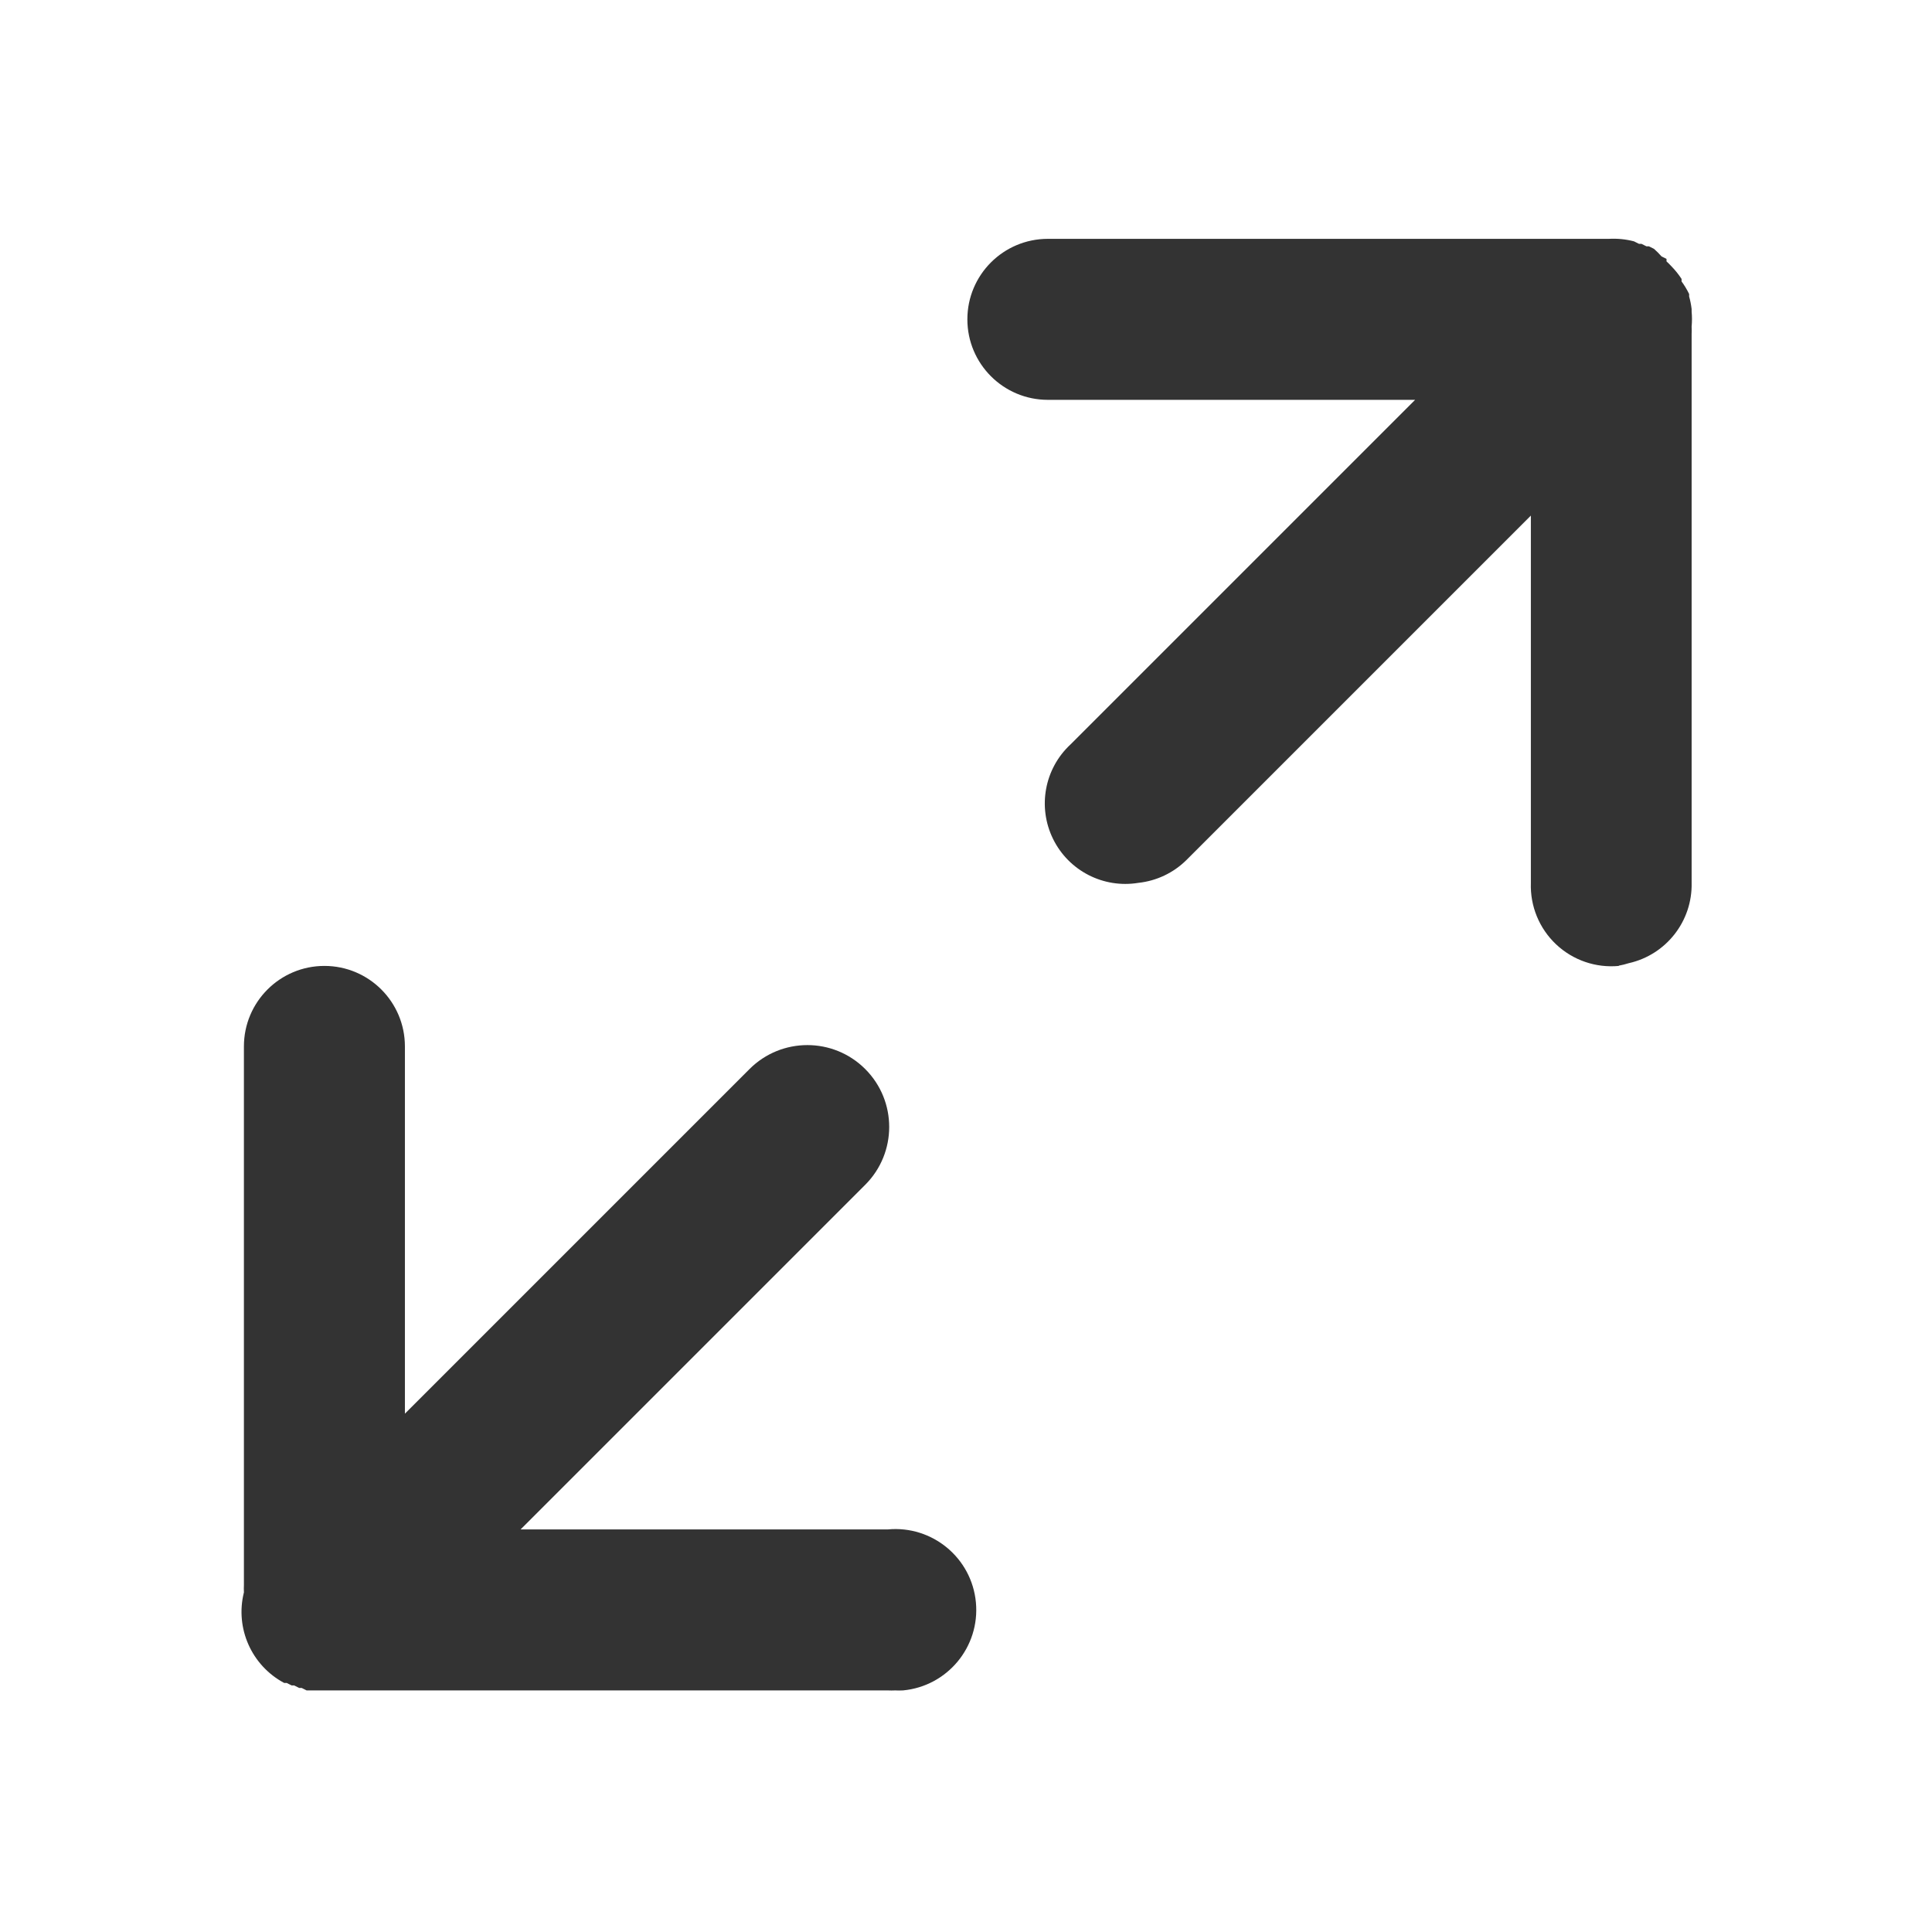
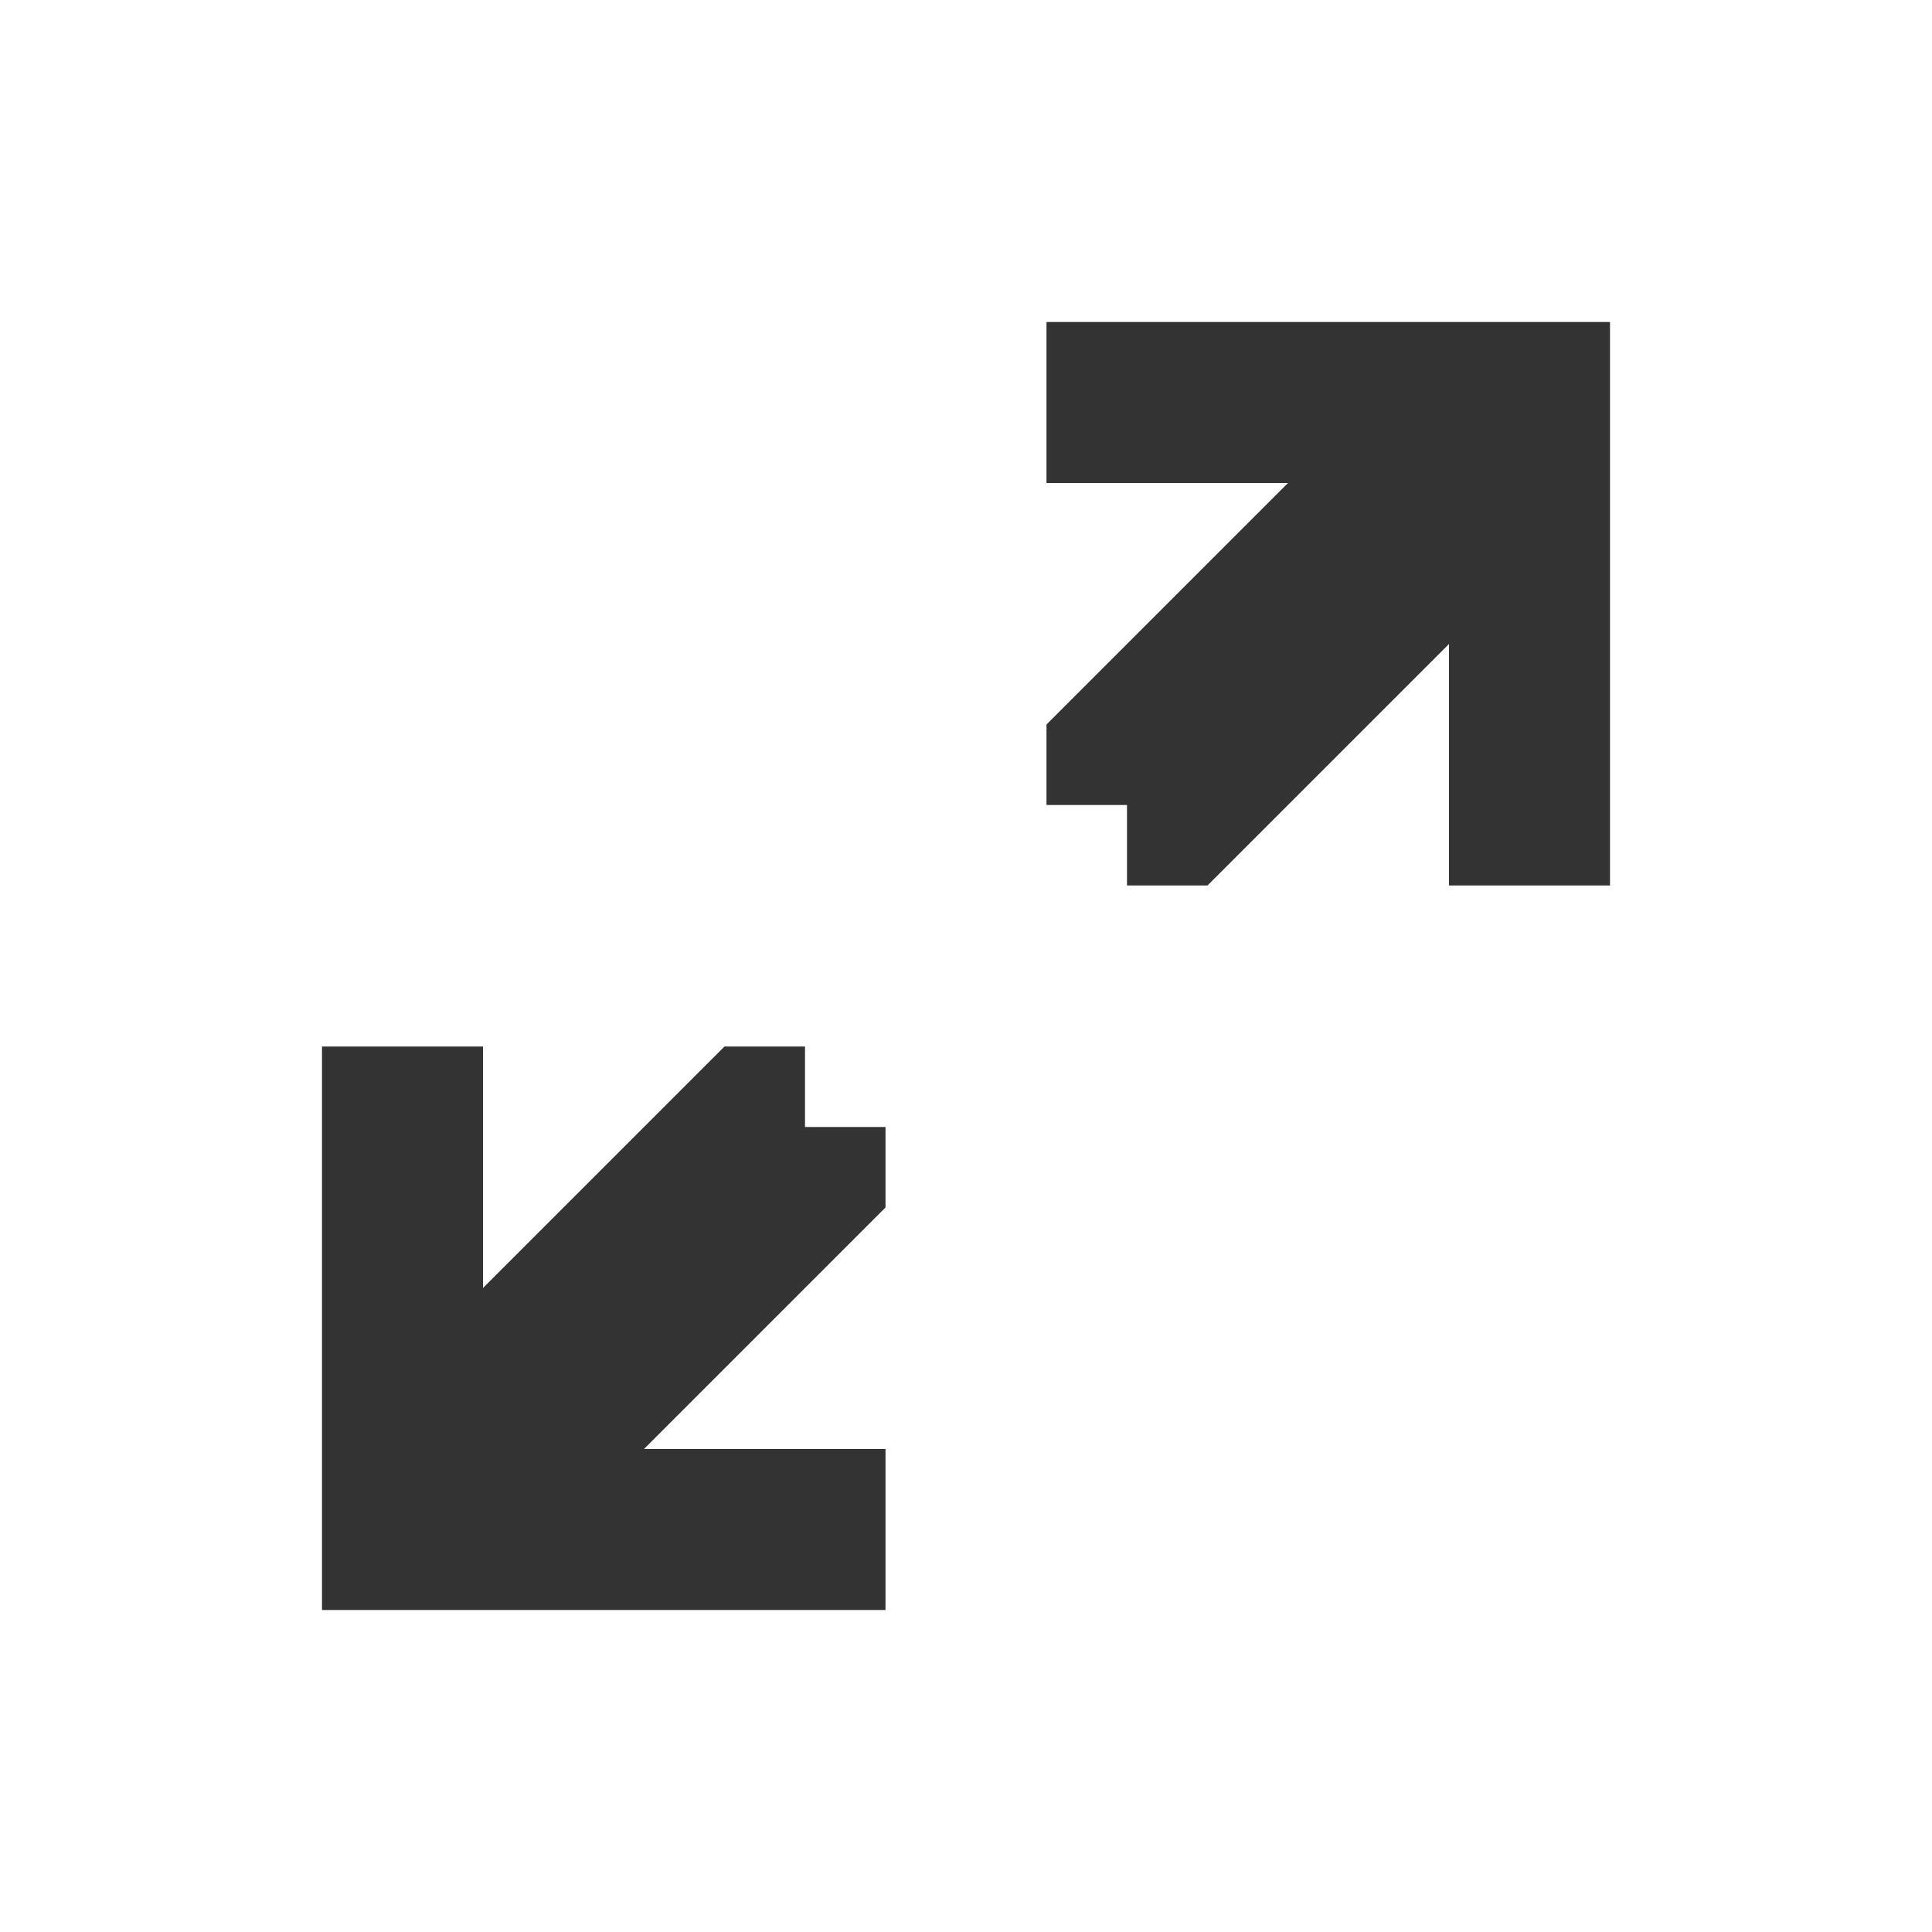
<svg xmlns="http://www.w3.org/2000/svg" xmlns:xlink="http://www.w3.org/1999/xlink" id="svg3082" height="24" width="24" version="1.1">
  <defs id="defs3084">
    <linearGradient id="linearGradient5060">
      <stop id="stop5062" offset="0" />
      <stop id="stop5064" style="stop-opacity:0" offset="1" />
    </linearGradient>
    <linearGradient id="linearGradient6388">
      <stop id="stop6390" style="stop-color:#a00" offset="0" />
      <stop id="stop6392" style="stop-color:#a00;stop-opacity:0" offset="1" />
    </linearGradient>
    <linearGradient id="linearGradient4168">
      <stop id="stop4170" style="stop-color:#f8cd70" offset="0" />
      <stop id="stop4172" style="stop-color:#cc9110" offset="1" />
    </linearGradient>
    <linearGradient id="linearGradient5527" y2="29.808" xlink:href="#linearGradient6388" gradientUnits="userSpaceOnUse" x2="14.839" y1="39" x1="6" />
    <linearGradient id="linearGradient5530" y2="30.161" xlink:href="#linearGradient6388" gradientUnits="userSpaceOnUse" x2="32.984" y1="39" x1="42" />
    <linearGradient id="linearGradient5533" y2="23.281" xlink:href="#linearGradient6388" gradientUnits="userSpaceOnUse" x2="15.104" y1="14" x1="6" />
    <linearGradient id="linearGradient5536" y2="22.839" xlink:href="#linearGradient6388" gradientUnits="userSpaceOnUse" x2="33.25" y1="14" x1="42" />
    <radialGradient id="radialGradient5539" xlink:href="#linearGradient4168" gradientUnits="userSpaceOnUse" cy="9.966" cx="40.128" gradientTransform="matrix(1.8725,2.2105e-6,-2.2597e-6,1.9142,-42.642,-9.5775)" r="1.061" />
    <radialGradient id="radialGradient5542" xlink:href="#linearGradient4168" gradientUnits="userSpaceOnUse" cy="9.966" cx="40.128" gradientTransform="matrix(1.8725,2.2597e-6,-2.2597e-6,1.8725,-38.642,-9.1622)" r="1.061" />
    <radialGradient id="radialGradient5545" xlink:href="#linearGradient4168" gradientUnits="userSpaceOnUse" cy="9.966" cx="40.128" gradientTransform="matrix(1.8725,-1.5978e-7,1.5267e-7,1.7892,-34.642,-8.3316)" r="1.061" />
    <linearGradient id="linearGradient5548" y2="40" gradientUnits="userSpaceOnUse" x2="24" y1="13" x1="24">
      <stop id="stop6459" style="stop-color:#fff;stop-opacity:.941" offset="0" />
      <stop id="stop6461" style="stop-color:#fff;stop-opacity:.706" offset="1" />
    </linearGradient>
    <linearGradient id="linearGradient5551" y2="15.044" gradientUnits="userSpaceOnUse" x2="16.075" gradientTransform="matrix(1.2581,0,0,1.1724,-7.4515,-4.6378)" y1="9.073" x1="16.034">
      <stop id="stop3692" style="stop-color:#fff" offset="0" />
      <stop id="stop3694" style="stop-color:#fff;stop-opacity:.469" offset="1" />
    </linearGradient>
    <linearGradient id="linearGradient5554" y2="39.924" gradientUnits="userSpaceOnUse" x2="21.78" gradientTransform="matrix(1.2424,0,0,1.1803,-7.0605,-5.1228)" y1="8.576" x1="21.866">
      <stop id="stop2783" style="stop-color:#505050" offset="0" />
      <stop id="stop6301" style="stop-color:#6e6e6e" offset=".132" />
      <stop id="stop2785" style="stop-color:#8c8c8c" offset="1" />
    </linearGradient>
    <linearGradient id="linearGradient6658" y2="609.51" gradientUnits="userSpaceOnUse" x2="302.86" gradientTransform="matrix(2.7744,0,0,1.9697,-1892.2,-872.89)" y1="366.65" x1="302.86">
      <stop id="stop5050" style="stop-opacity:0" offset="0" />
      <stop id="stop5056" offset=".5" />
      <stop id="stop5052" style="stop-opacity:0" offset="1" />
    </linearGradient>
    <radialGradient id="radialGradient6660" xlink:href="#linearGradient5060" gradientUnits="userSpaceOnUse" cy="486.65" cx="605.71" gradientTransform="matrix(2.7744,0,0,1.9697,-1891.6,-872.89)" r="117.14" />
    <radialGradient id="radialGradient6662" xlink:href="#linearGradient5060" gradientUnits="userSpaceOnUse" cy="486.65" cx="605.71" gradientTransform="matrix(-2.7744,0,0,1.9697,112.76,-872.89)" r="117.14" />
  </defs>
-   <path style="font-size:medium;font-style:normal;font-variant:normal;font-weight:normal;font-stretch:normal;text-indent:0;text-align:start;text-decoration:none;line-height:normal;letter-spacing:normal;word-spacing:normal;text-transform:none;direction:ltr;block-progression:tb;writing-mode:lr-tb;text-anchor:start;baseline-shift:baseline;opacity:0.8;color:#000000;fill:#000000;fill-opacity:1;stroke:none;stroke-width:2;marker:none;visibility:visible;display:inline;overflow:visible;enable-background:accumulate;font-family:Sans;-inkscape-font-specification:Sans" d="m 11.217,20.999 a 1.004,1.004 0 1 0 -0.188,-2 l -4.562,0 4.281,-4.281 a 1.016,1.016 0 1 0 -1.437,-1.438 l -4.281,4.281 0,-4.562 a 1,1 0 1 0 -2,0 l 0,6.688 a 1,1 0 0 0 0,0.094 1,1 0 0 0 0.5,1.125 1,1 0 0 0 0.031,0 1,1 0 0 0 0.062,0.031 1,1 0 0 0 0.031,0 1,1 0 0 0 0.062,0.031 1,1 0 0 0 0.031,0 1,1 0 0 0 0.062,0.031 1,1 0 0 0 0.062,0 1,1 0 0 0 0.031,0 1,1 0 0 0 0.062,0 1,1 0 0 0 0.031,0 1,1 0 0 0 0.031,0 l 0.125,0 6.875,0 a 1,1 0 0 0 0.094,0 1.001,1.001 0 0 0 0.094,0 z" id="path3020" />
-   <path style="font-size:medium;font-style:normal;font-variant:normal;font-weight:normal;font-stretch:normal;text-indent:0;text-align:start;text-decoration:none;line-height:normal;letter-spacing:normal;word-spacing:normal;text-transform:none;direction:ltr;block-progression:tb;writing-mode:lr-tb;text-anchor:start;baseline-shift:baseline;opacity:0.8;color:#000000;fill:#000000;fill-opacity:1;stroke:none;stroke-width:2;marker:none;visibility:visible;display:inline;overflow:visible;enable-background:accumulate;font-family:Sans;-inkscape-font-specification:Sans" d="m 20.108,11.996 a 1,1 0 0 0 0.125,-0.031 1,1 0 0 0 0.781,-1 l 0,-6.813 a 1.016,1.016 0 0 0 0,-0.094 1.016,1.016 0 0 0 0,-0.188 1.016,1.016 0 0 0 0,-0.031 1.016,1.016 0 0 0 -0.031,-0.156 1.016,1.016 0 0 0 0,-0.031 1.016,1.016 0 0 0 -0.094,-0.156 1.016,1.016 0 0 0 0,-0.031 1.016,1.016 0 0 0 -0.125,-0.156 1,1 0 0 0 -0.062,-0.062 1.016,1.016 0 0 0 0,-0.031 1,1 0 0 0 -0.062,-0.031 1.016,1.016 0 0 0 -0.094,-0.094 1,1 0 0 0 -0.062,-0.031 1.016,1.016 0 0 0 -0.031,0 1,1 0 0 0 -0.062,-0.031 1.016,1.016 0 0 0 -0.031,0 1,1 0 0 0 -0.062,-0.031 1.016,1.016 0 0 0 -0.312,-0.031 l -0.219,0 -6.75,0 a 1,1 0 1 0 0,2 l 4.562,0 -4.281,4.281 a 1,1 0 0 0 0.844,1.719 1,1 0 0 0 0.594,-0.281 l 4.281,-4.281 0,4.563 a 1,1 0 0 0 1.094,1.031 z" id="path3020-6" />
+   <path style="opacity:0.8;fill:#000000;fill-opacity:1;stroke:none" d="m 13,4 0,2 3,0 -3,3 0,1 1,0 0,1 1,0 3,-3 0,3 2,0 0,-7 z m -9,9 0,7 7,0 0,-2 -3,0 3,-3 0,-1 -1,0 0,-1 -1,0 -3,3 0,-3 z" id="path3018" />
</svg>
